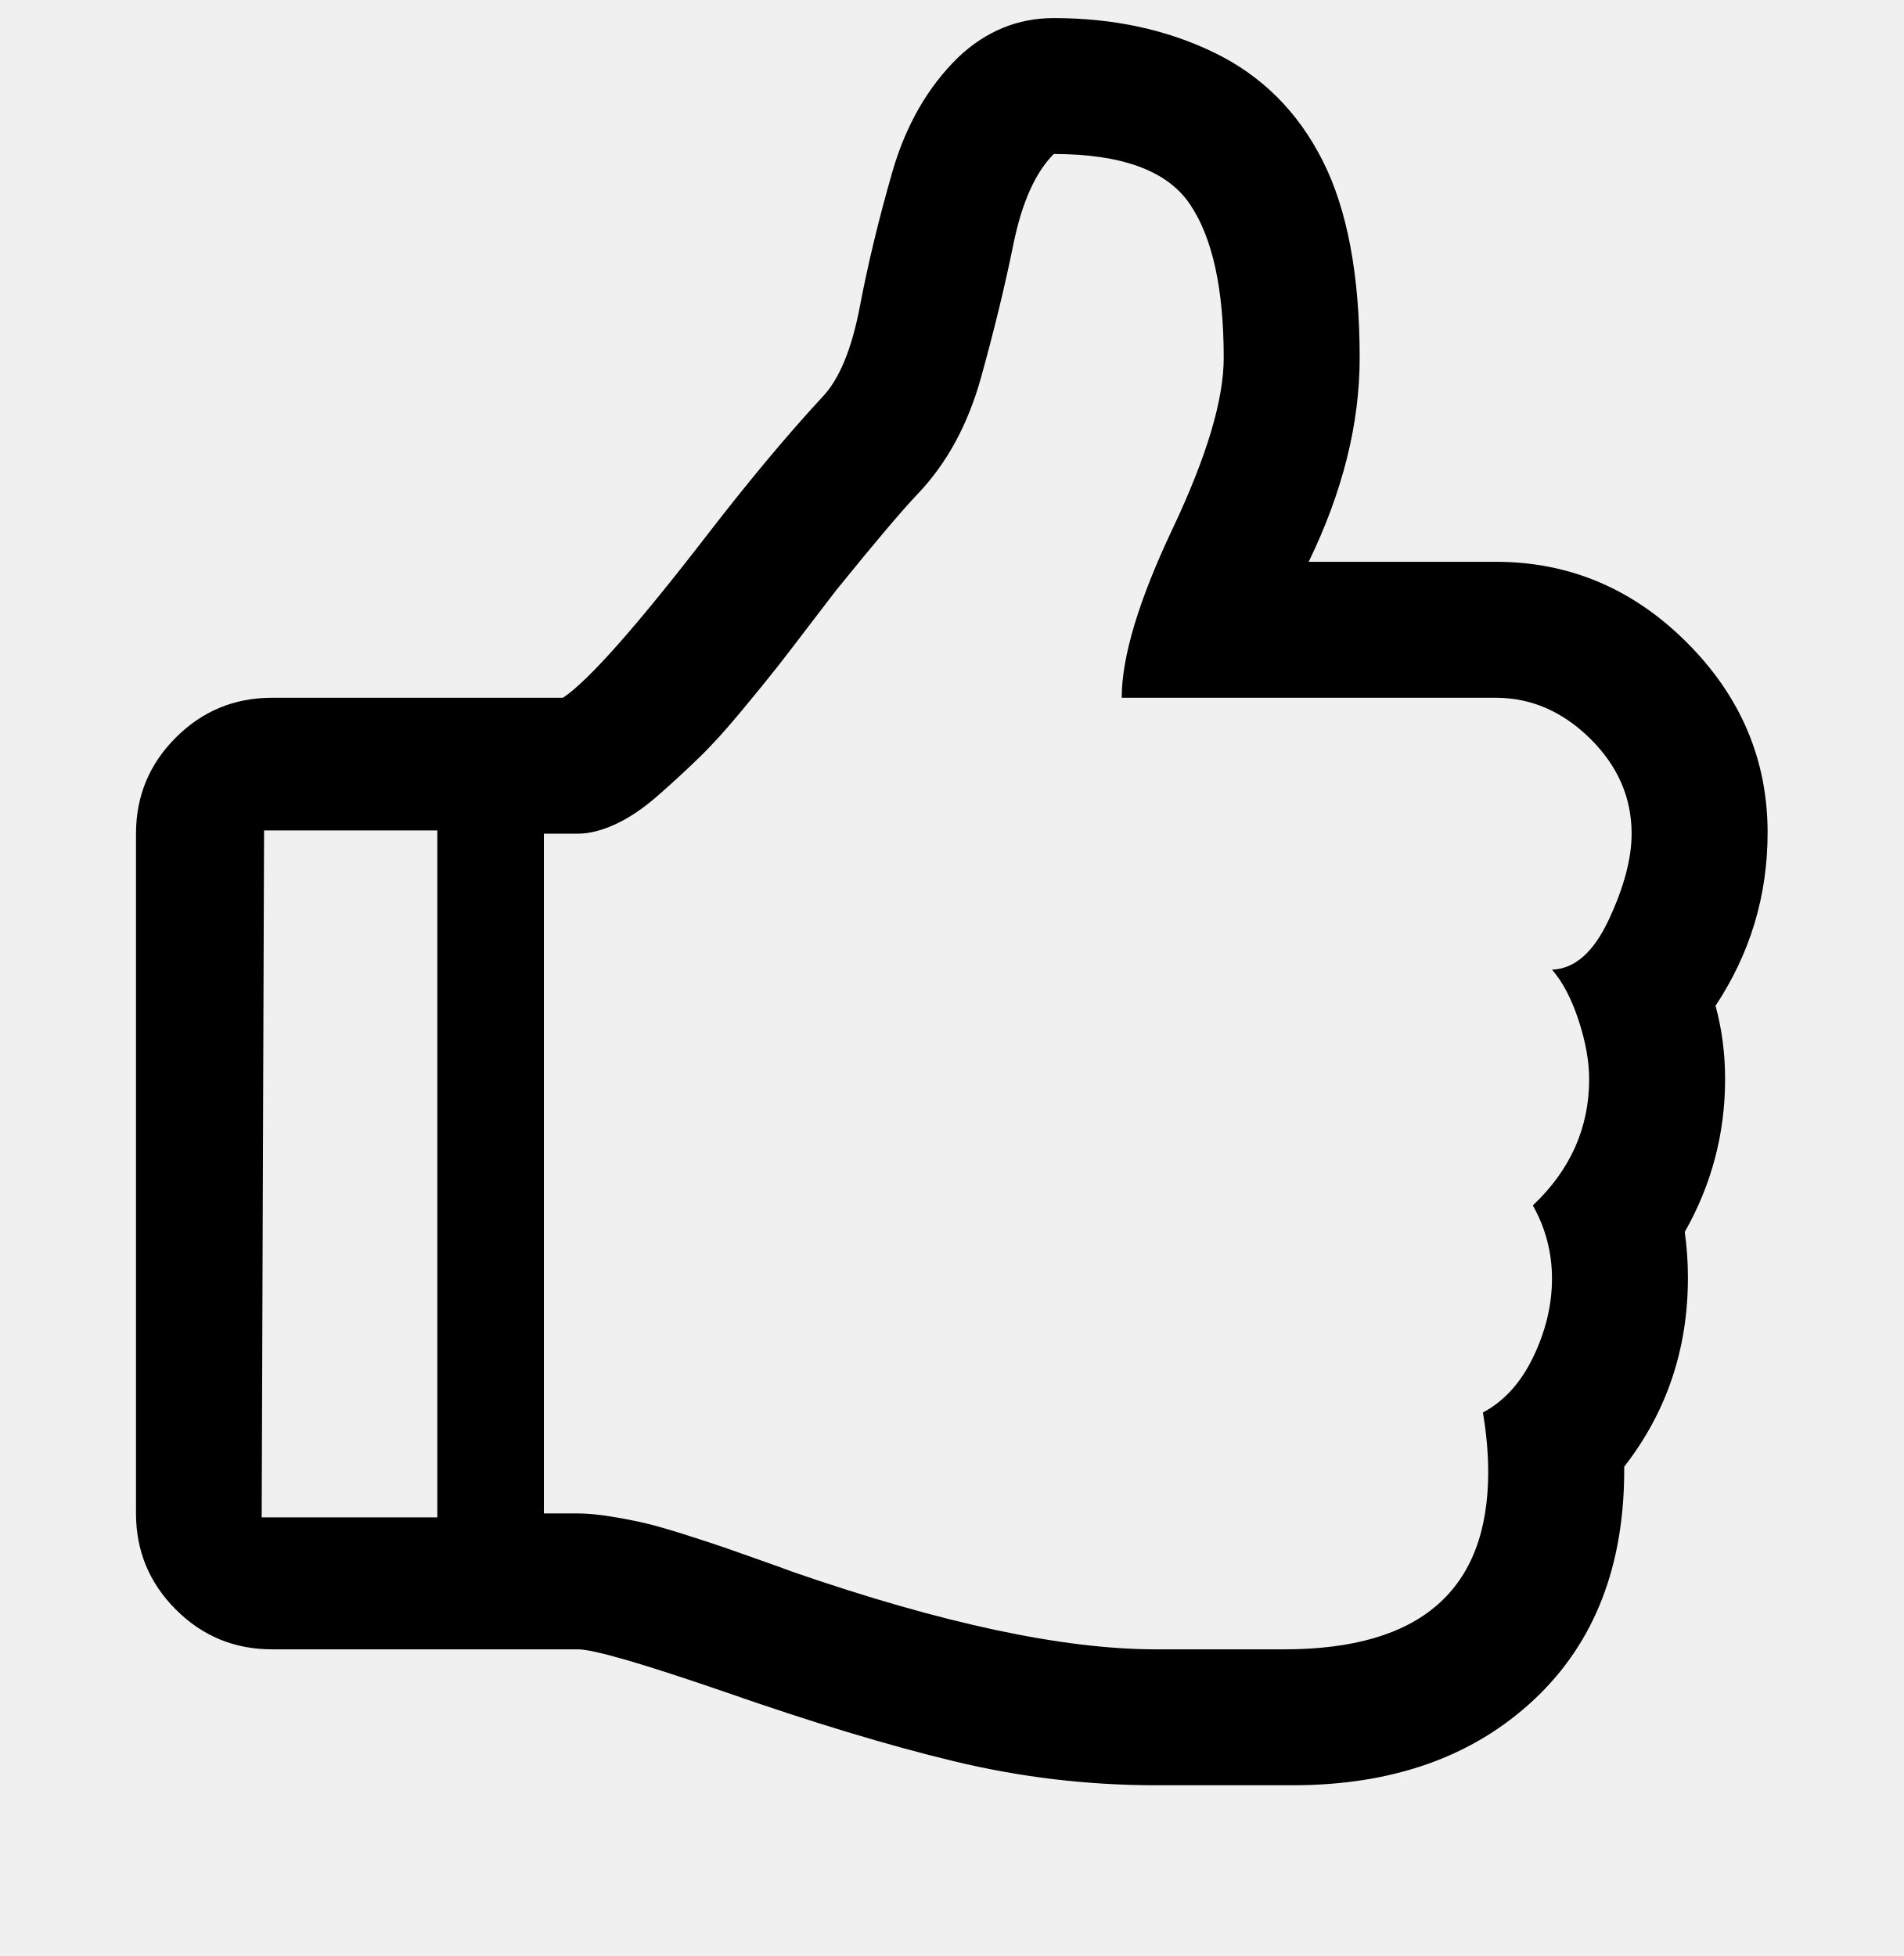
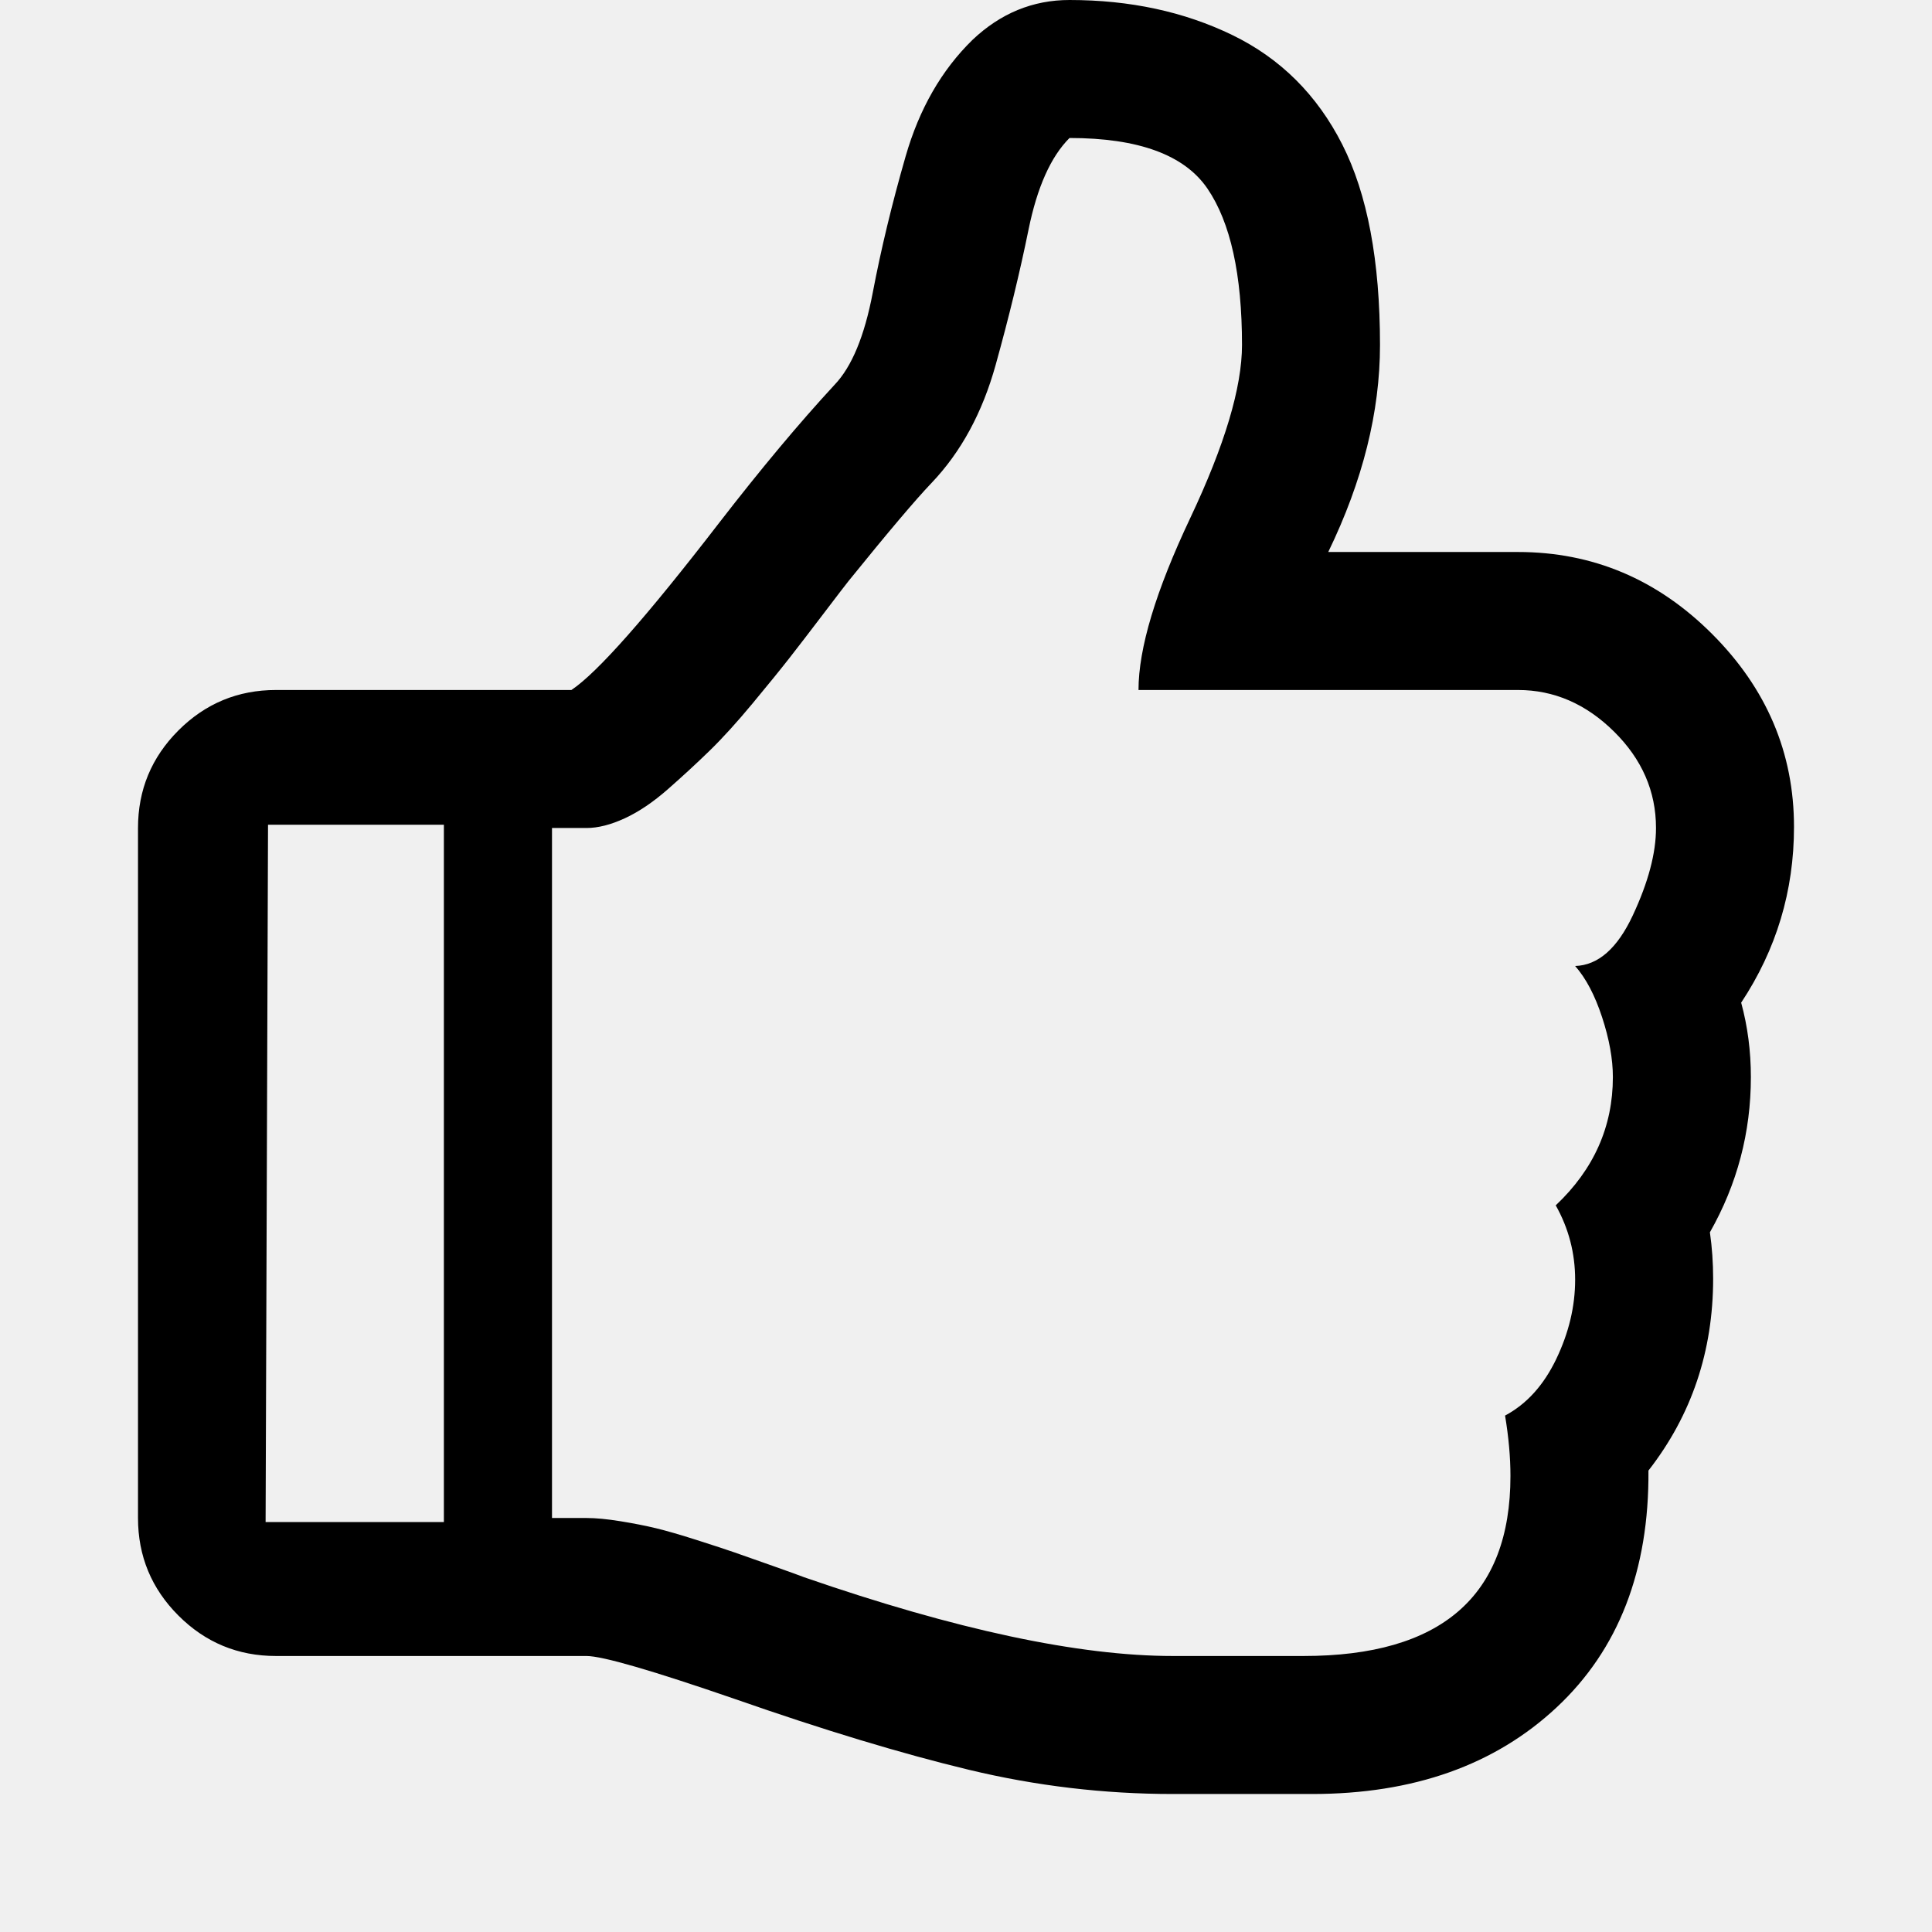
- <svg xmlns="http://www.w3.org/2000/svg" width="36" height="37" viewBox="0 0 36 37" fill="none">
-   <g clip-path="url(#clip0)">
-     <path d="M19.929 0.342C19.246 0.342 18.643 0.59 18.121 1.085C17.545 1.648 17.13 2.371 16.875 3.255C16.621 4.139 16.416 4.986 16.262 5.796C16.108 6.606 15.871 7.179 15.549 7.514C14.893 8.223 14.176 9.081 13.4 10.085C12.047 11.84 11.13 12.877 10.647 13.199H5.143C4.433 13.199 3.827 13.45 3.325 13.952C2.823 14.454 2.572 15.06 2.572 15.77V28.628C2.572 29.337 2.823 29.943 3.325 30.446C3.827 30.948 4.433 31.199 5.143 31.199H10.929C11.223 31.199 12.147 31.467 13.701 32.002C15.348 32.578 16.798 33.017 18.05 33.318C19.303 33.62 20.572 33.77 21.857 33.77H24.449C26.337 33.77 27.857 33.231 29.009 32.153C30.161 31.075 30.73 29.605 30.717 27.744C31.52 26.712 31.922 25.52 31.922 24.168C31.922 23.873 31.902 23.585 31.862 23.304C32.371 22.407 32.625 21.442 32.625 20.411C32.625 19.929 32.565 19.467 32.444 19.025C33.101 18.034 33.429 16.942 33.429 15.75C33.429 14.371 32.92 13.172 31.902 12.154C30.884 11.136 29.679 10.627 28.286 10.627H24.75C25.393 9.302 25.714 8.016 25.714 6.77C25.714 5.203 25.48 3.958 25.011 3.034C24.543 2.11 23.86 1.43 22.962 0.995C22.065 0.559 21.054 0.342 19.929 0.342ZM19.929 2.913C21.214 2.913 22.072 3.228 22.5 3.857C22.929 4.487 23.143 5.458 23.143 6.77C23.143 7.561 22.822 8.635 22.179 9.995C21.536 11.354 21.214 12.422 21.214 13.199H28.286C28.956 13.199 29.551 13.457 30.074 13.972C30.596 14.488 30.857 15.087 30.857 15.77C30.857 16.239 30.713 16.782 30.425 17.398C30.137 18.014 29.779 18.328 29.351 18.342C29.551 18.57 29.719 18.888 29.853 19.296C29.987 19.704 30.054 20.076 30.054 20.411C30.054 21.335 29.699 22.132 28.989 22.802C29.23 23.23 29.351 23.692 29.351 24.188C29.351 24.683 29.233 25.175 28.999 25.664C28.765 26.153 28.447 26.505 28.045 26.719C28.112 27.121 28.145 27.496 28.145 27.844C28.145 30.081 26.86 31.199 24.288 31.199H21.857C20.103 31.199 17.813 30.71 14.987 29.732C14.92 29.706 14.726 29.635 14.404 29.521C14.083 29.408 13.845 29.324 13.691 29.27C13.537 29.217 13.303 29.14 12.988 29.039C12.673 28.939 12.419 28.865 12.224 28.818C12.03 28.771 11.809 28.728 11.562 28.688C11.314 28.648 11.103 28.628 10.929 28.628H10.286V15.77H10.929C11.143 15.77 11.381 15.71 11.642 15.59C11.903 15.469 12.171 15.288 12.445 15.047C12.72 14.806 12.978 14.568 13.219 14.334C13.46 14.1 13.728 13.805 14.022 13.45C14.317 13.095 14.548 12.81 14.716 12.596C14.883 12.382 15.094 12.107 15.348 11.773C15.603 11.438 15.757 11.237 15.81 11.17C16.547 10.259 17.063 9.65 17.357 9.342C17.906 8.766 18.305 8.033 18.553 7.142C18.8 6.251 19.005 5.411 19.165 4.621C19.326 3.831 19.581 3.261 19.929 2.913ZM4.994 15.709H8.271V28.703H4.949L4.994 15.709Z" fill="black" />
-   </g>
-   <defs>
-     <clipPath id="clip0">
-       <rect y="0.342" width="36" height="36" fill="white" />
-     </clipPath>
-   </defs>
+ <svg xmlns="http://www.w3.org/2000/svg" viewBox="0 0 1792 1792">
+   <path fill="currentColor" d="M992 0c-34 0-64 12.333-90 37-28.667 28-49.333 64-62 108-12.667 44-22.833 86.167-30.5 126.5-7.667 40.333-19.5 68.833-35.5 85.5-32.667 35.333-68.333 78-107 128-67.333 87.333-113 139-137 155H256c-35.333 0-65.5 12.5-90.5 37.5S128 732.667 128 768v640c0 35.333 12.5 65.5 37.5 90.5s55.167 37.5 90.5 37.5h288c14.667 0 60.667 13.333 138 40 82 28.667 154.167 50.5 216.5 65.5S1024 1664 1088 1664h129c94 0 169.667-26.833 227-80.5s85.667-126.833 85-219.5c40-51.333 60-110.667 60-178 0-14.667-1-29-3-43 25.333-44.667 38-92.667 38-144 0-24-3-47-9-69 32.667-49.333 49-103.667 49-163 0-68.667-25.333-128.333-76-179s-110.667-76-180-76h-176c32-66 48-130 48-192 0-78-11.667-140-35-186s-57.333-79.833-102-101.5S1048 0 992 0zm0 128c64 0 106.667 15.667 128 47s32 79.667 32 145c0 39.333-16 92.833-48 160.5s-48 120.833-48 159.5h352c33.333 0 63 12.833 89 38.5s39 55.5 39 89.5c0 23.333-7.167 50.333-21.5 81s-32.167 46.333-53.5 47c10 11.333 18.333 27.167 25 47.5 6.667 20.333 10 38.833 10 55.5 0 46-17.667 85.667-53 119 12 21.333 18 44.333 18 69s-5.833 49.167-17.5 73.5-27.5 41.833-47.5 52.5c3.333 20 5 38.667 5 56 0 111.333-64 167-192 167h-121c-87.333 0-201.333-24.333-342-73-3.333-1.333-13-4.833-29-10.5s-27.833-9.833-35.5-12.5c-7.667-2.667-19.333-6.5-35-11.5-15.667-5-28.333-8.667-38-11-9.667-2.333-20.667-4.5-33-6.5-12.333-2-22.833-3-31.5-3h-32V768h32c10.667 0 22.5-3 35.5-9s26.333-15 40-27c13.667-12 26.5-23.833 38.5-35.5 12-11.667 25.333-26.333 40-44 14.667-17.667 26.167-31.833 34.5-42.5 8.333-10.667 18.833-24.333 31.5-41 12.667-16.667 20.333-26.667 23-30 36.667-45.333 62.333-75.667 77-91 27.333-28.667 47.167-65.167 59.5-109.5C935.833 294.167 946 252.333 954 213s20.667-67.667 38-85zM248.607 764.947h163.114v646.83H246.357l2.25-646.83z" />
</svg>
